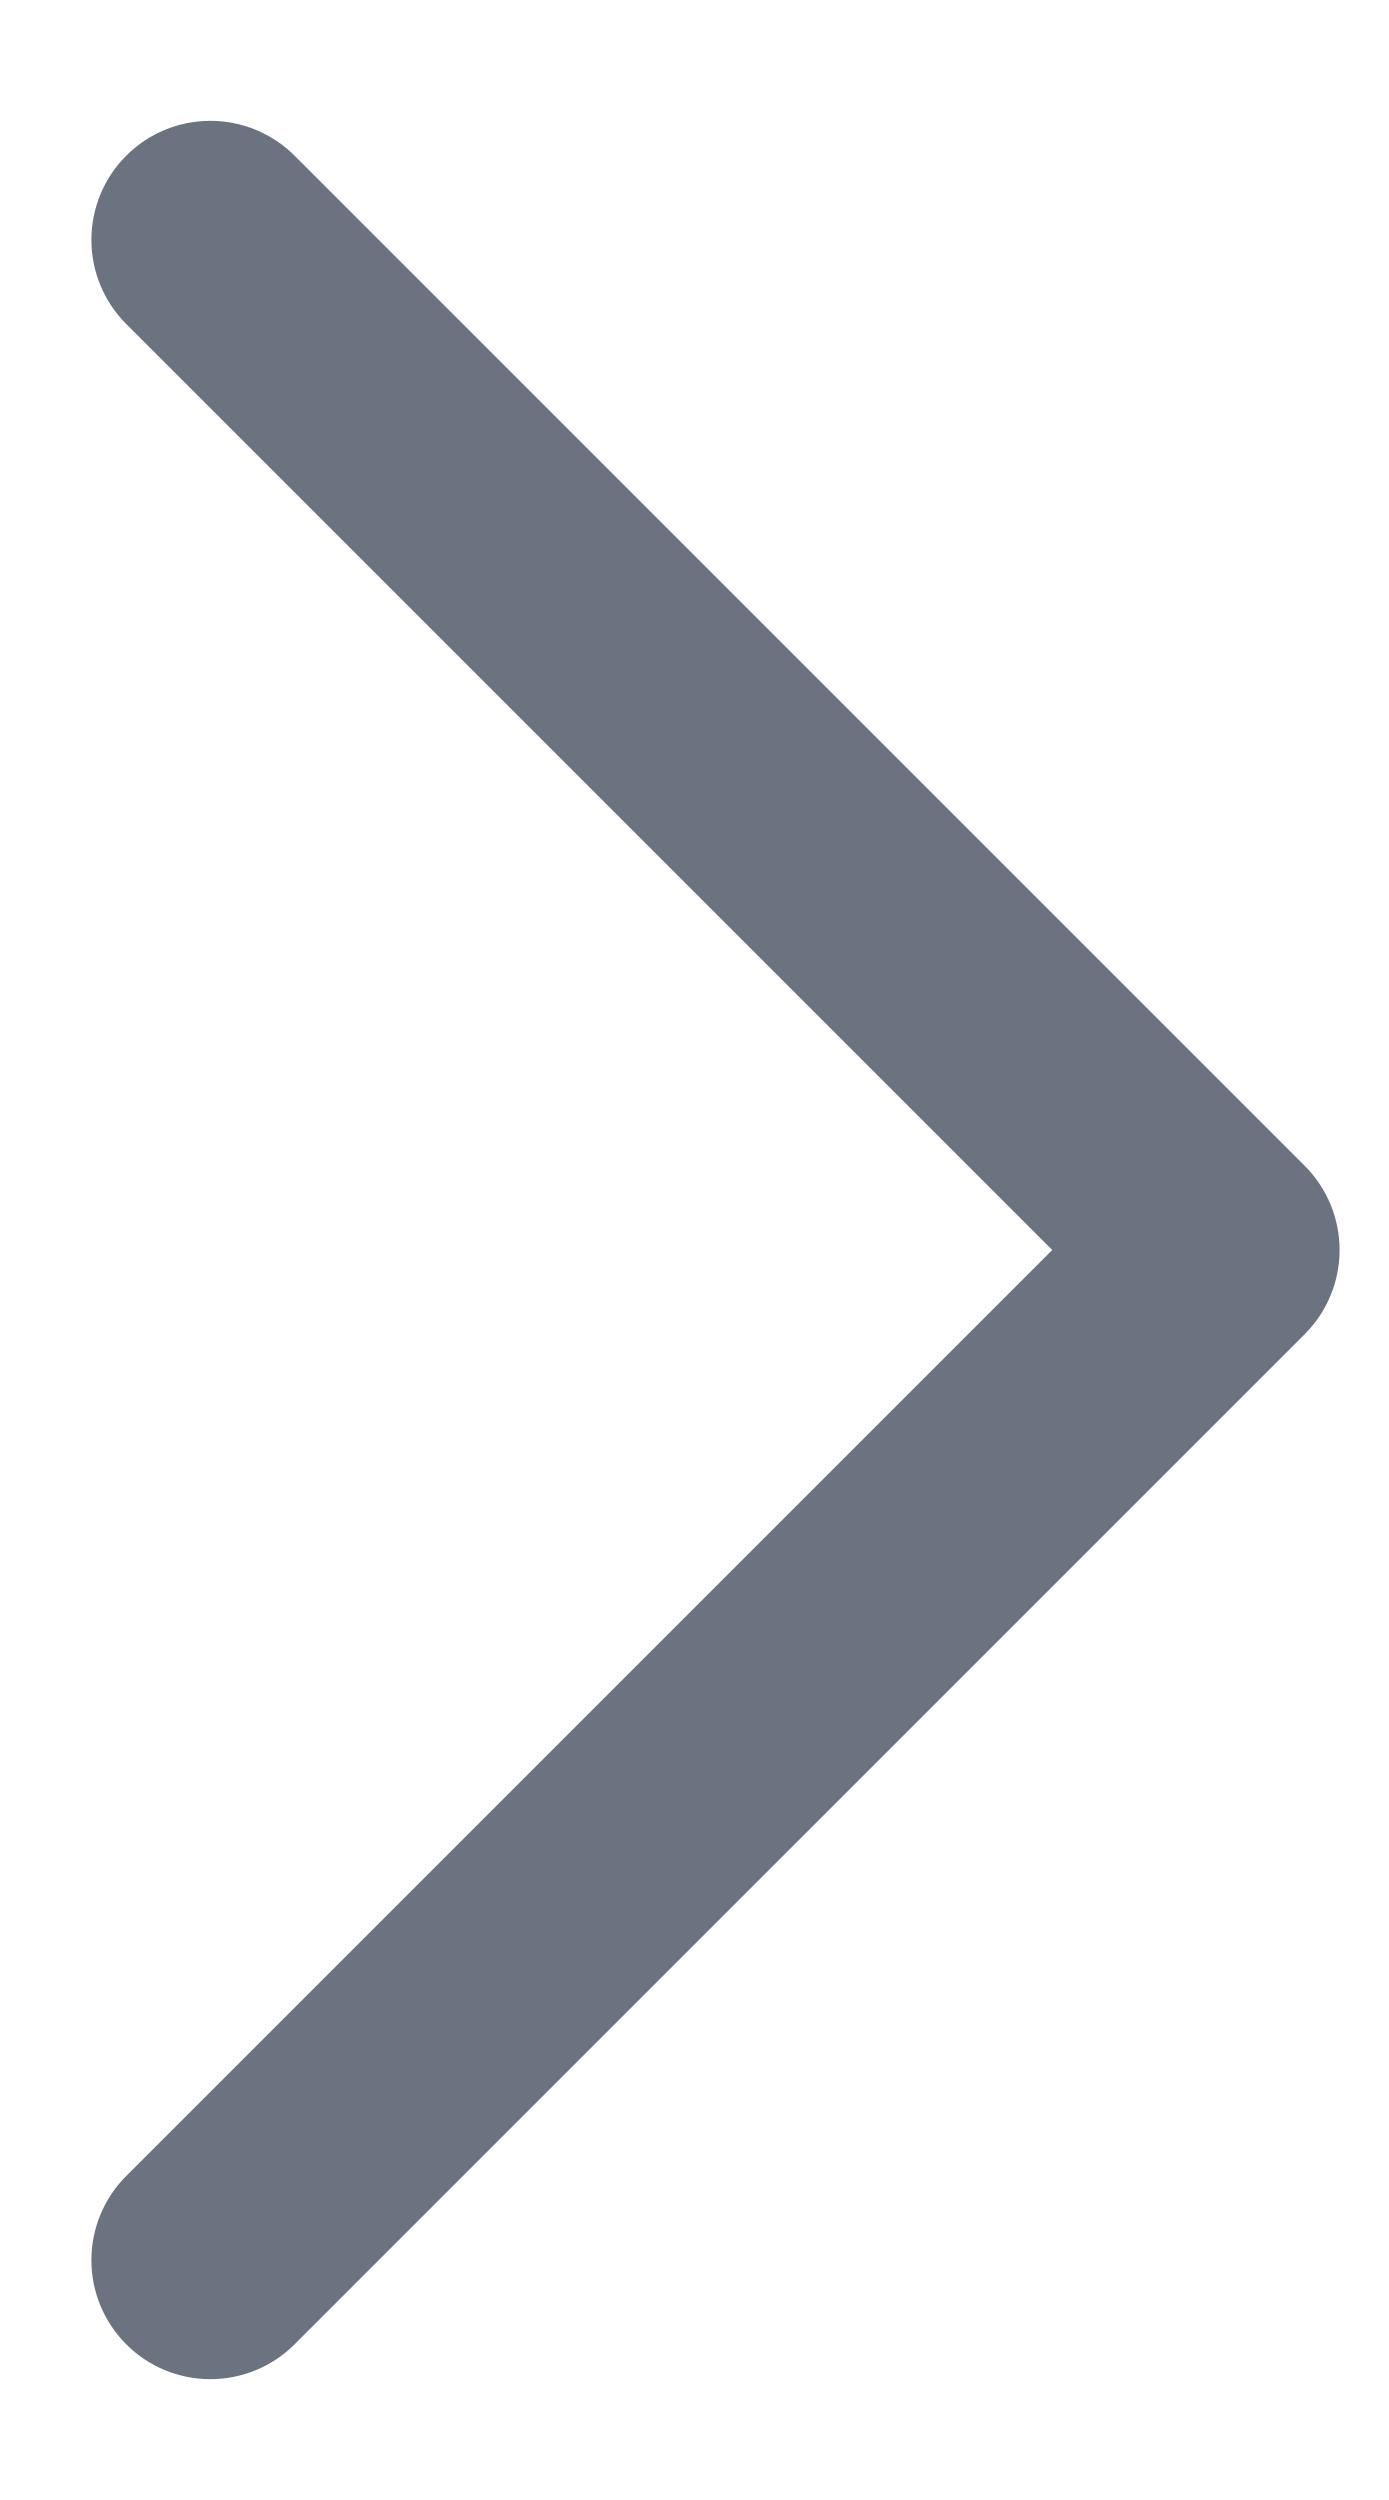
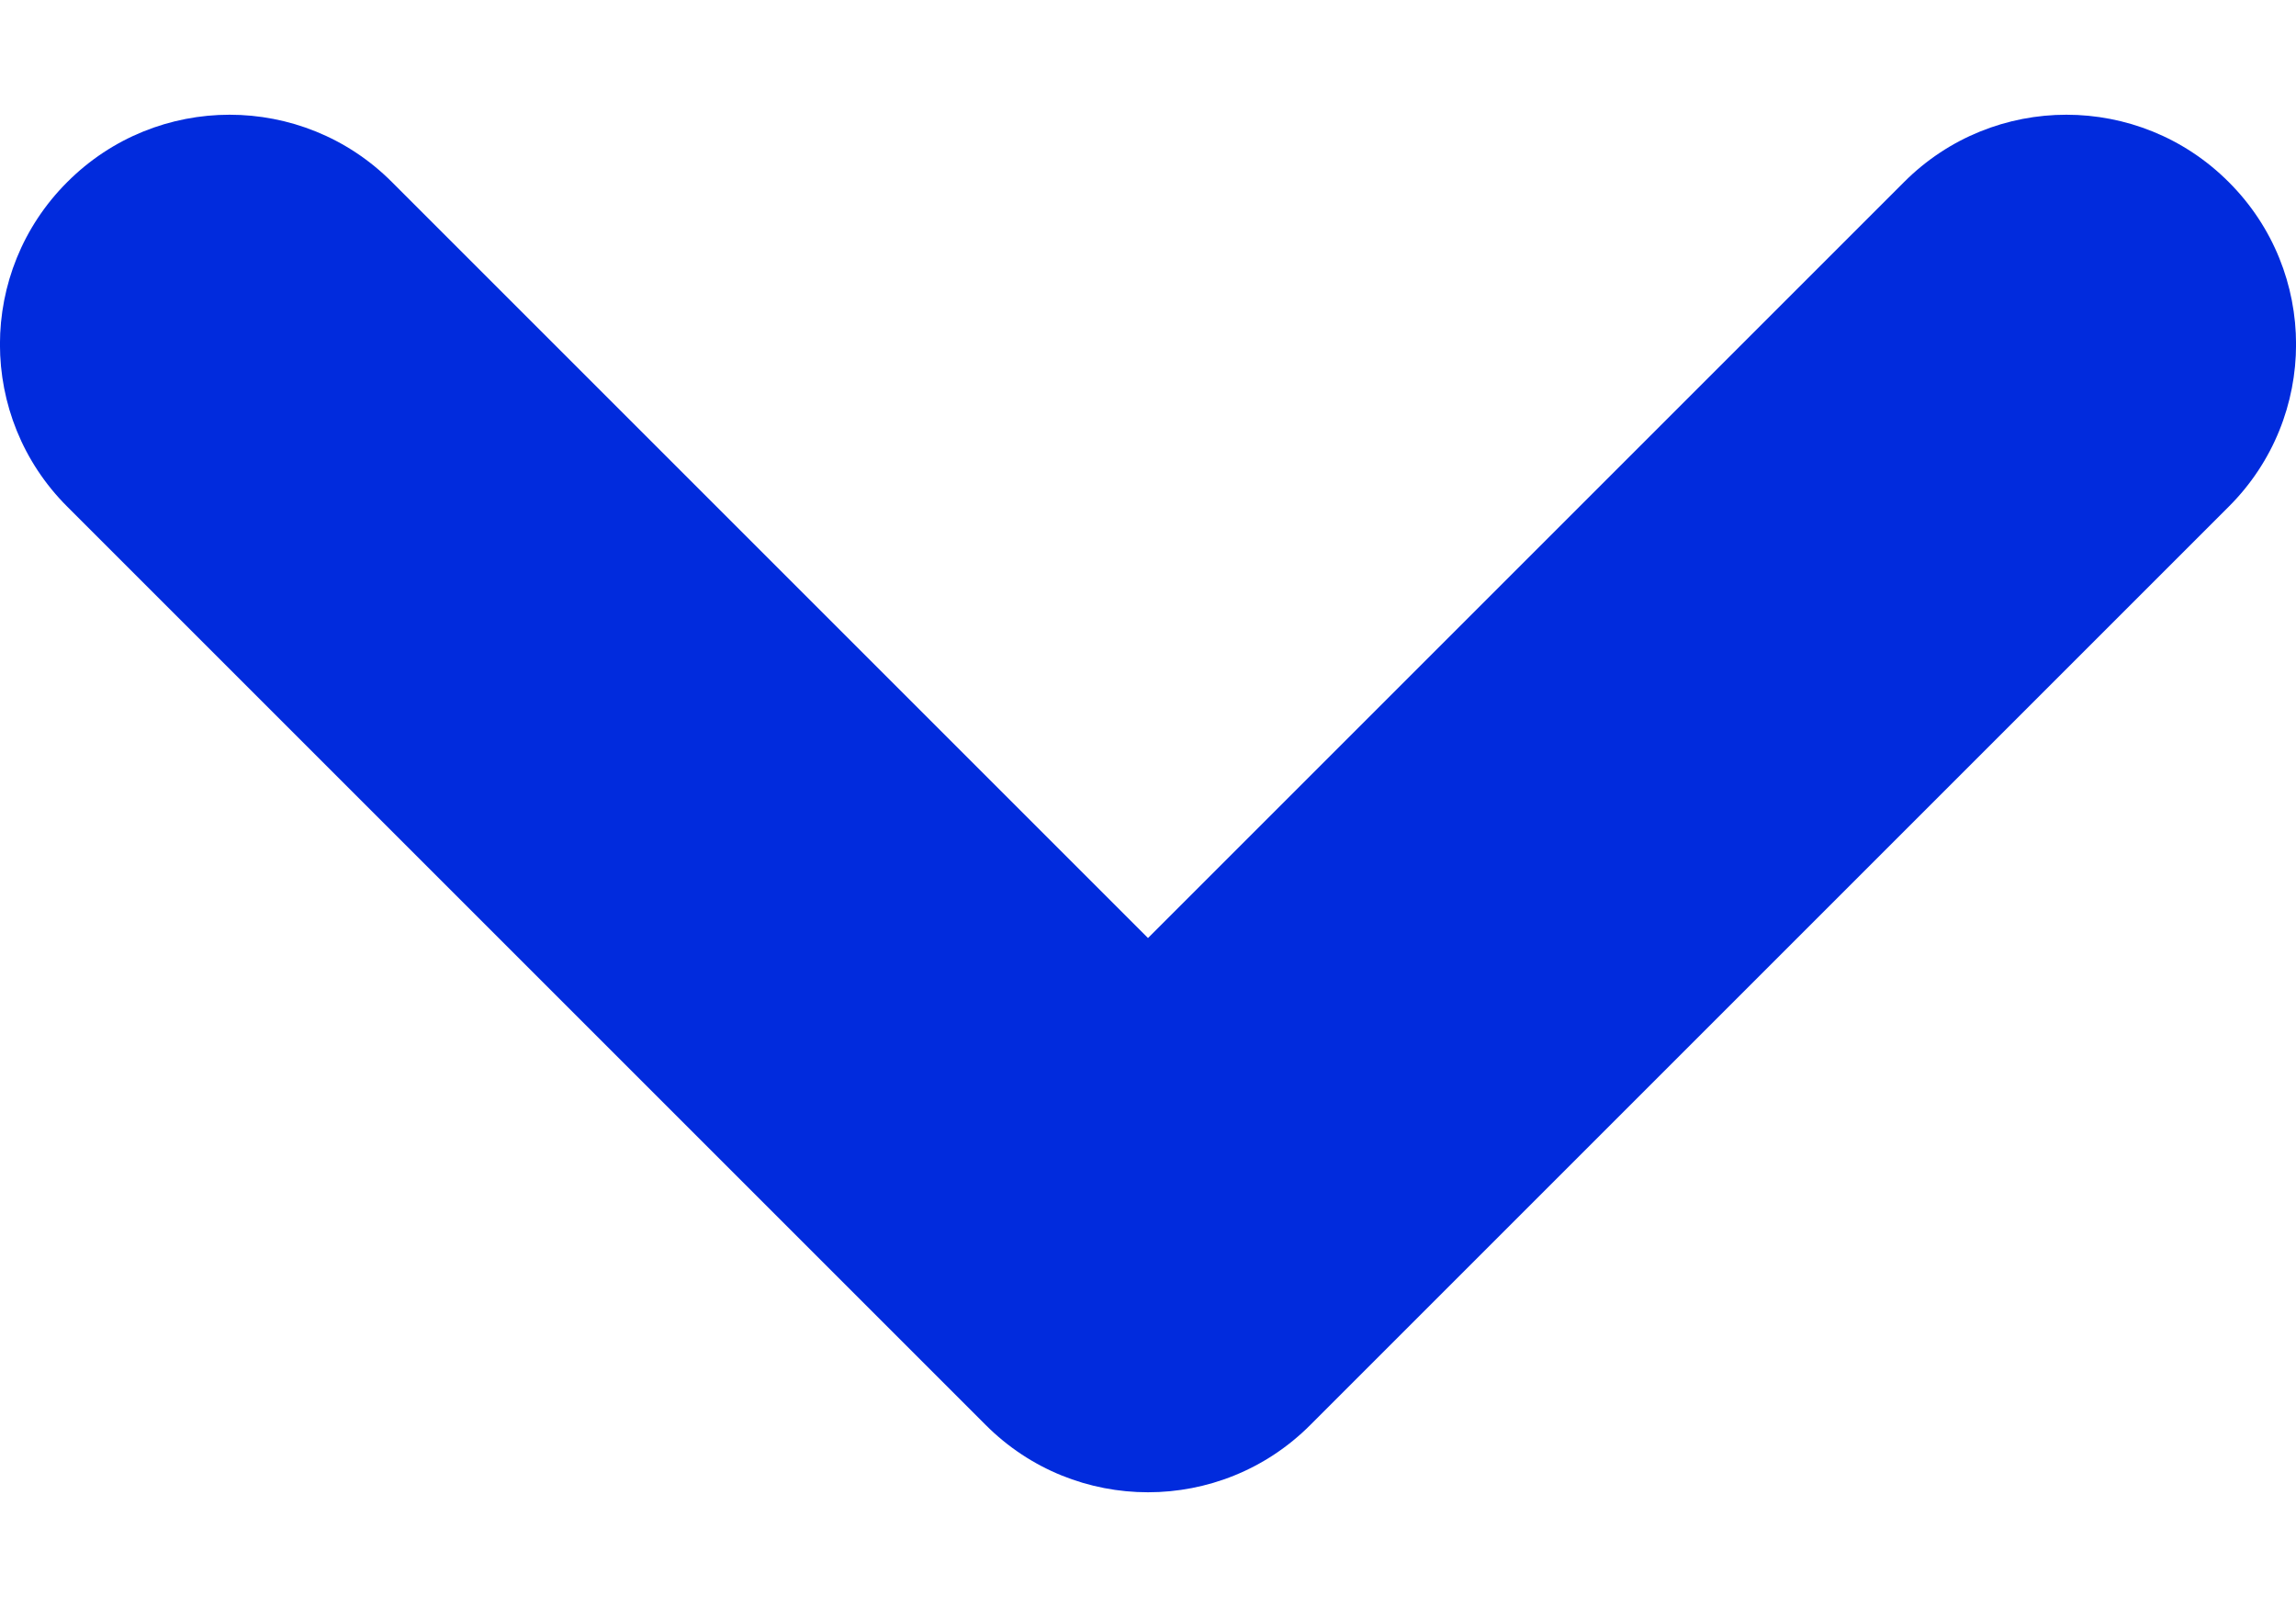
- <svg xmlns="http://www.w3.org/2000/svg" width="10" height="18" viewBox="0 0 10 18" fill="none">
-   <path d="M9.645 9C9.645 9.227 9.555 9.445 9.394 9.606L2.121 16.879C1.96 17.04 1.742 17.13 1.515 17.13C1.287 17.13 1.069 17.04 0.909 16.879C0.748 16.718 0.658 16.5 0.658 16.273C0.658 16.046 0.748 15.828 0.909 15.667L7.576 9L0.909 2.333C0.748 2.172 0.658 1.954 0.658 1.727C0.658 1.5 0.748 1.281 0.909 1.121C1.069 0.96 1.287 0.87 1.515 0.87C1.742 0.87 1.96 0.96 2.121 1.121L9.394 8.394C9.555 8.555 9.645 8.773 9.645 9Z" fill="#6B7280" />
+ <svg xmlns="http://www.w3.org/2000/svg" width="10" height="7" viewBox="0 0 10 7" fill="none">
+   <path fill-rule="evenodd" clip-rule="evenodd" d="M0.293 0.793C0.683 0.402 1.317 0.402 1.707 0.793L5 4.086L8.293 0.793C8.683 0.402 9.317 0.402 9.707 0.793C10.098 1.183 10.098 1.817 9.707 2.207L5.707 6.207C5.317 6.598 4.683 6.598 4.293 6.207L0.293 2.207C-0.098 1.817 -0.098 1.183 0.293 0.793Z" fill="#012BDD" />
</svg>
